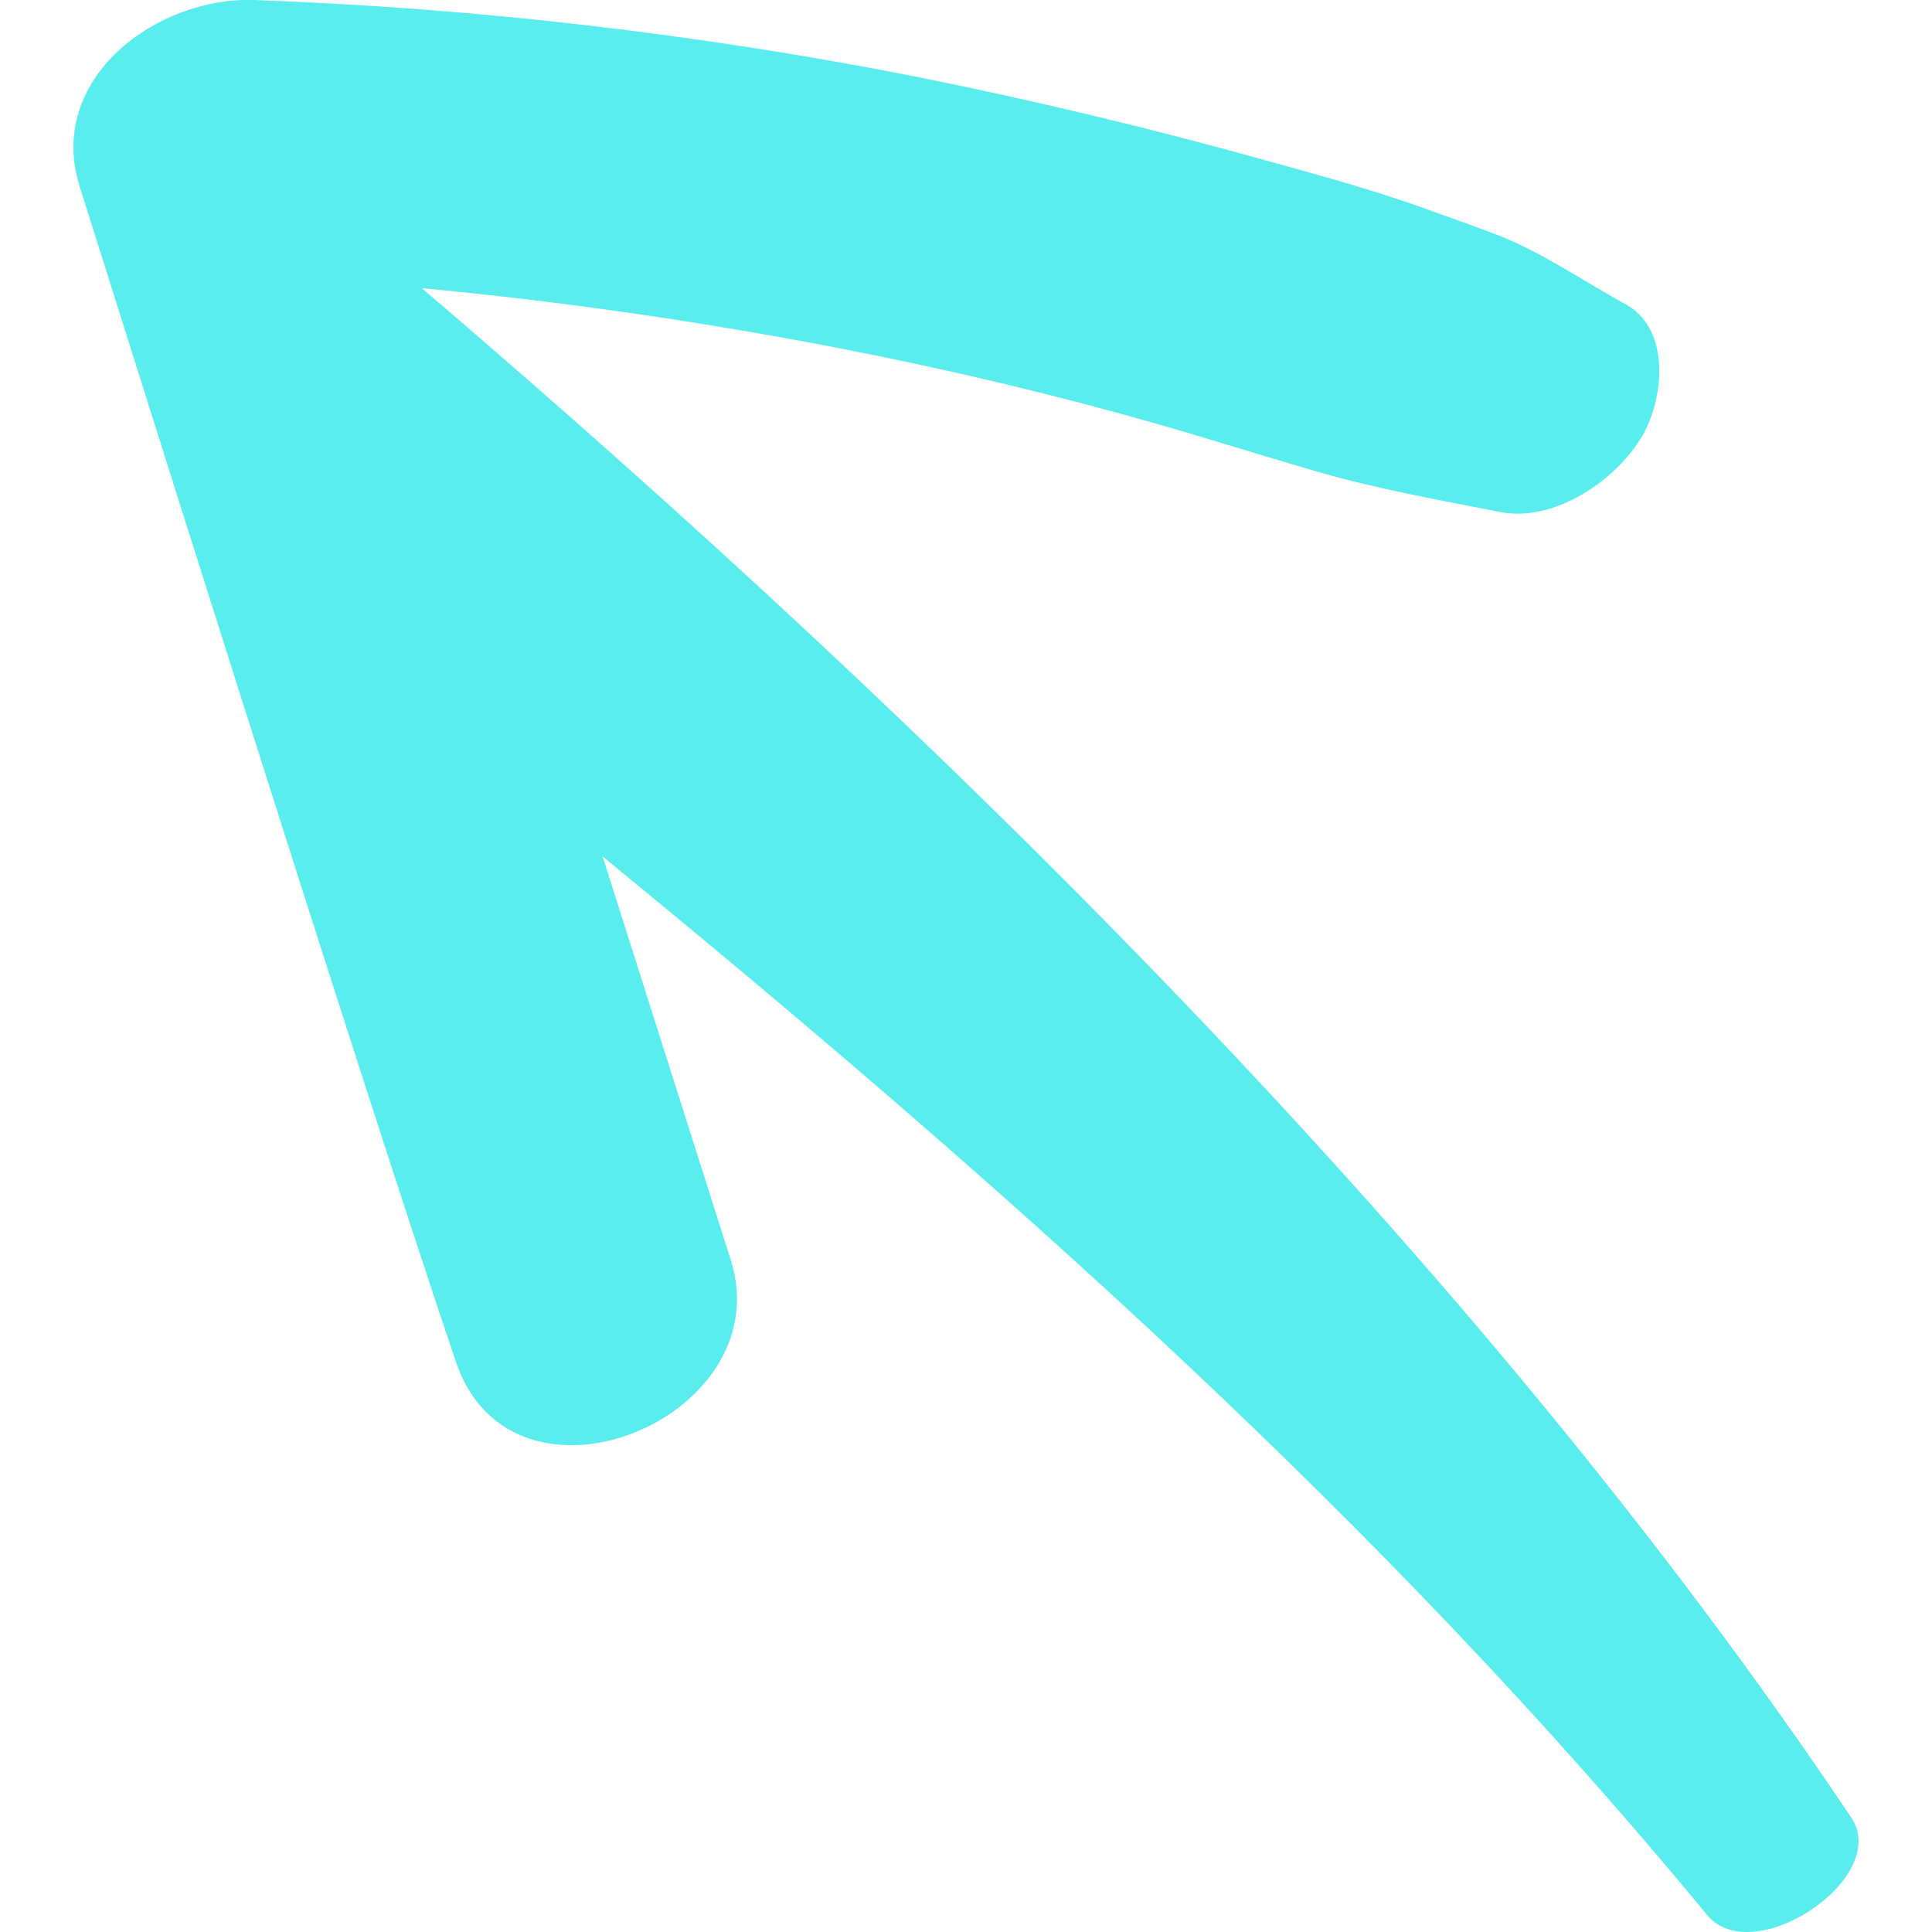
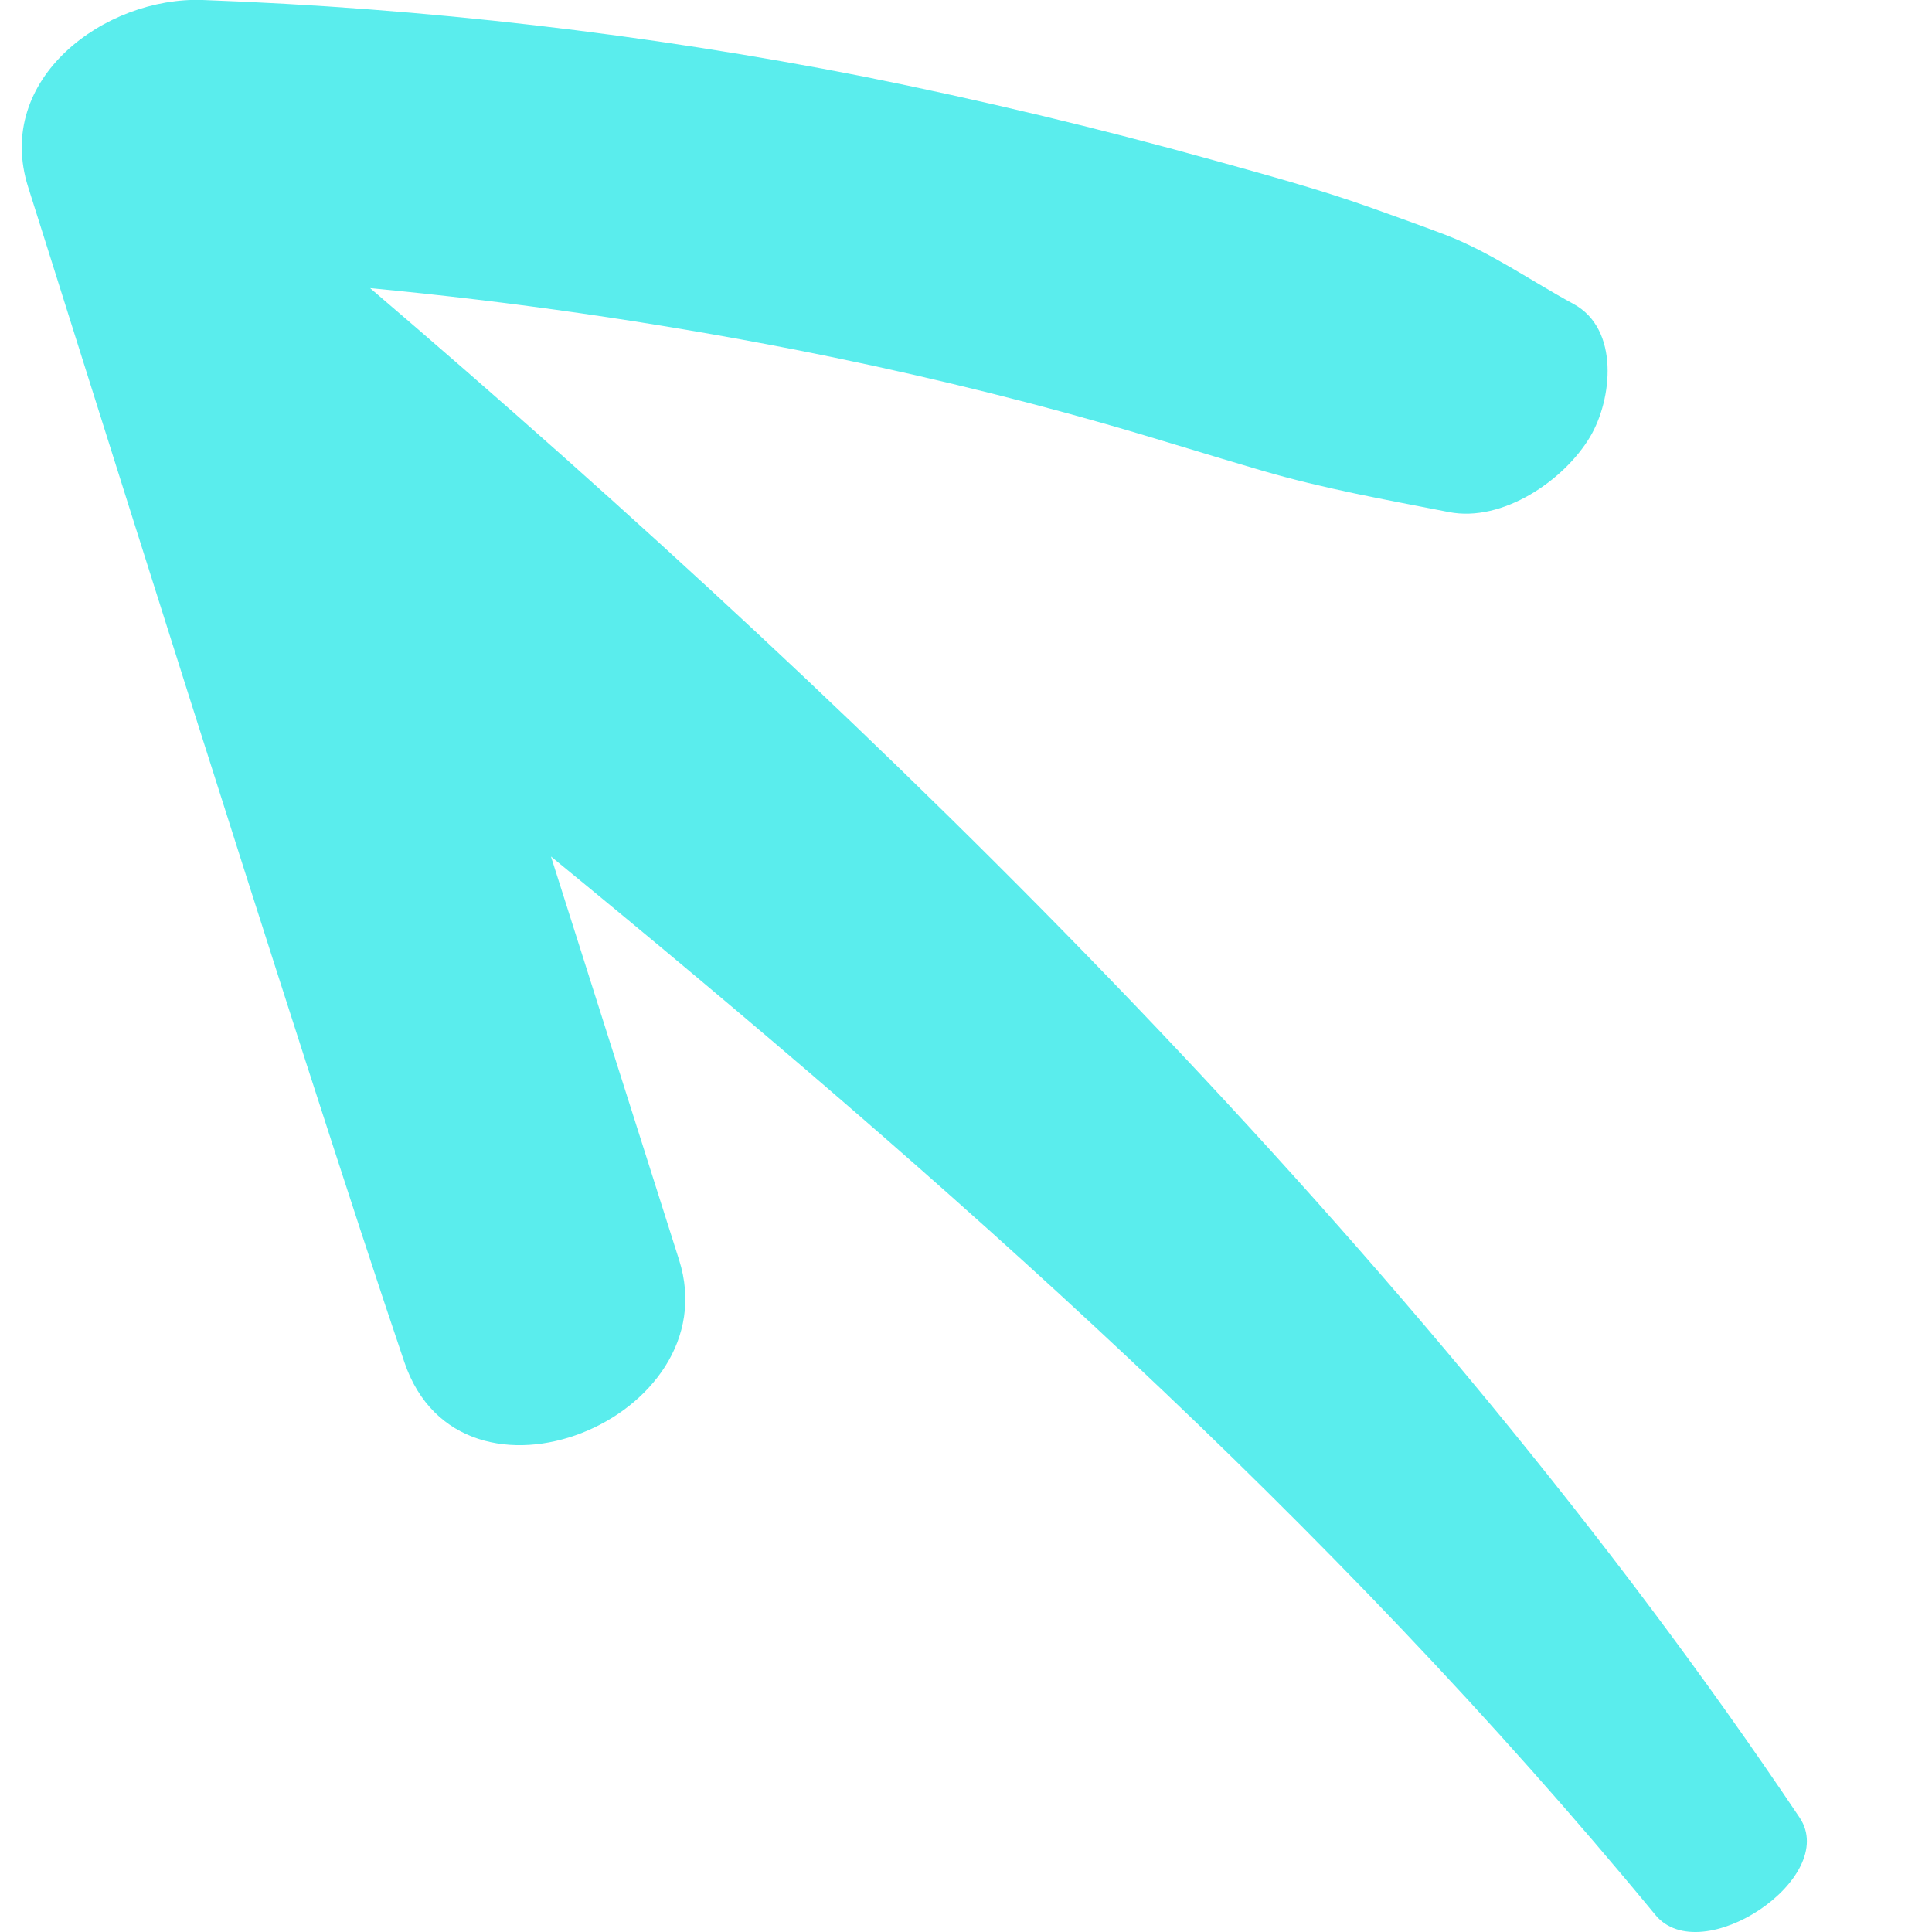
- <svg xmlns="http://www.w3.org/2000/svg" id="hoverPointer" data-name="Layer 2" width="19px" height="19px" viewBox="0 0 207.29 224.35">
+ <svg xmlns="http://www.w3.org/2000/svg" id="hoverPointer" data-name="Layer 2" width="19px" height="19px" viewBox="6 0 207.29 224.35">
  <path fill="#5aeded" d="M206.45,211.07c-44-65.61-106.36-126.65-166-177.61l.21.67c0-.13-.1-.33-.21-.67h0q24.67,2.34,49.07,7.09c12.52,2.44,25,5.44,36.36,8.69,6,1.72,12,3.62,18.07,5.39,7.26,2.13,14.37,3.38,21.76,4.83,6.23,1.23,13.4-3.67,16.41-8.74,2.57-4.32,3.46-12.51-1.94-15.43-4.87-2.64-9.63-6-14.81-8-2.95-1.12-5.92-2.18-8.89-3.24-5.92-2.1-12-3.75-18.07-5.44Q118.26,13,97.72,8.88A491.42,491.42,0,0,0,21,0C9.72-.41-3.29,9.1.75,21.76c2.81,8.78,32,102,43.67,136.4,6.55,19.39,37.74,6.55,31.91-11.85L61.45,99.46c45.92,37.6,90.47,77.05,128.25,122.91C195,228.82,211.13,218.06,206.45,211.07ZM40.46,33.46Z" />
</svg>
